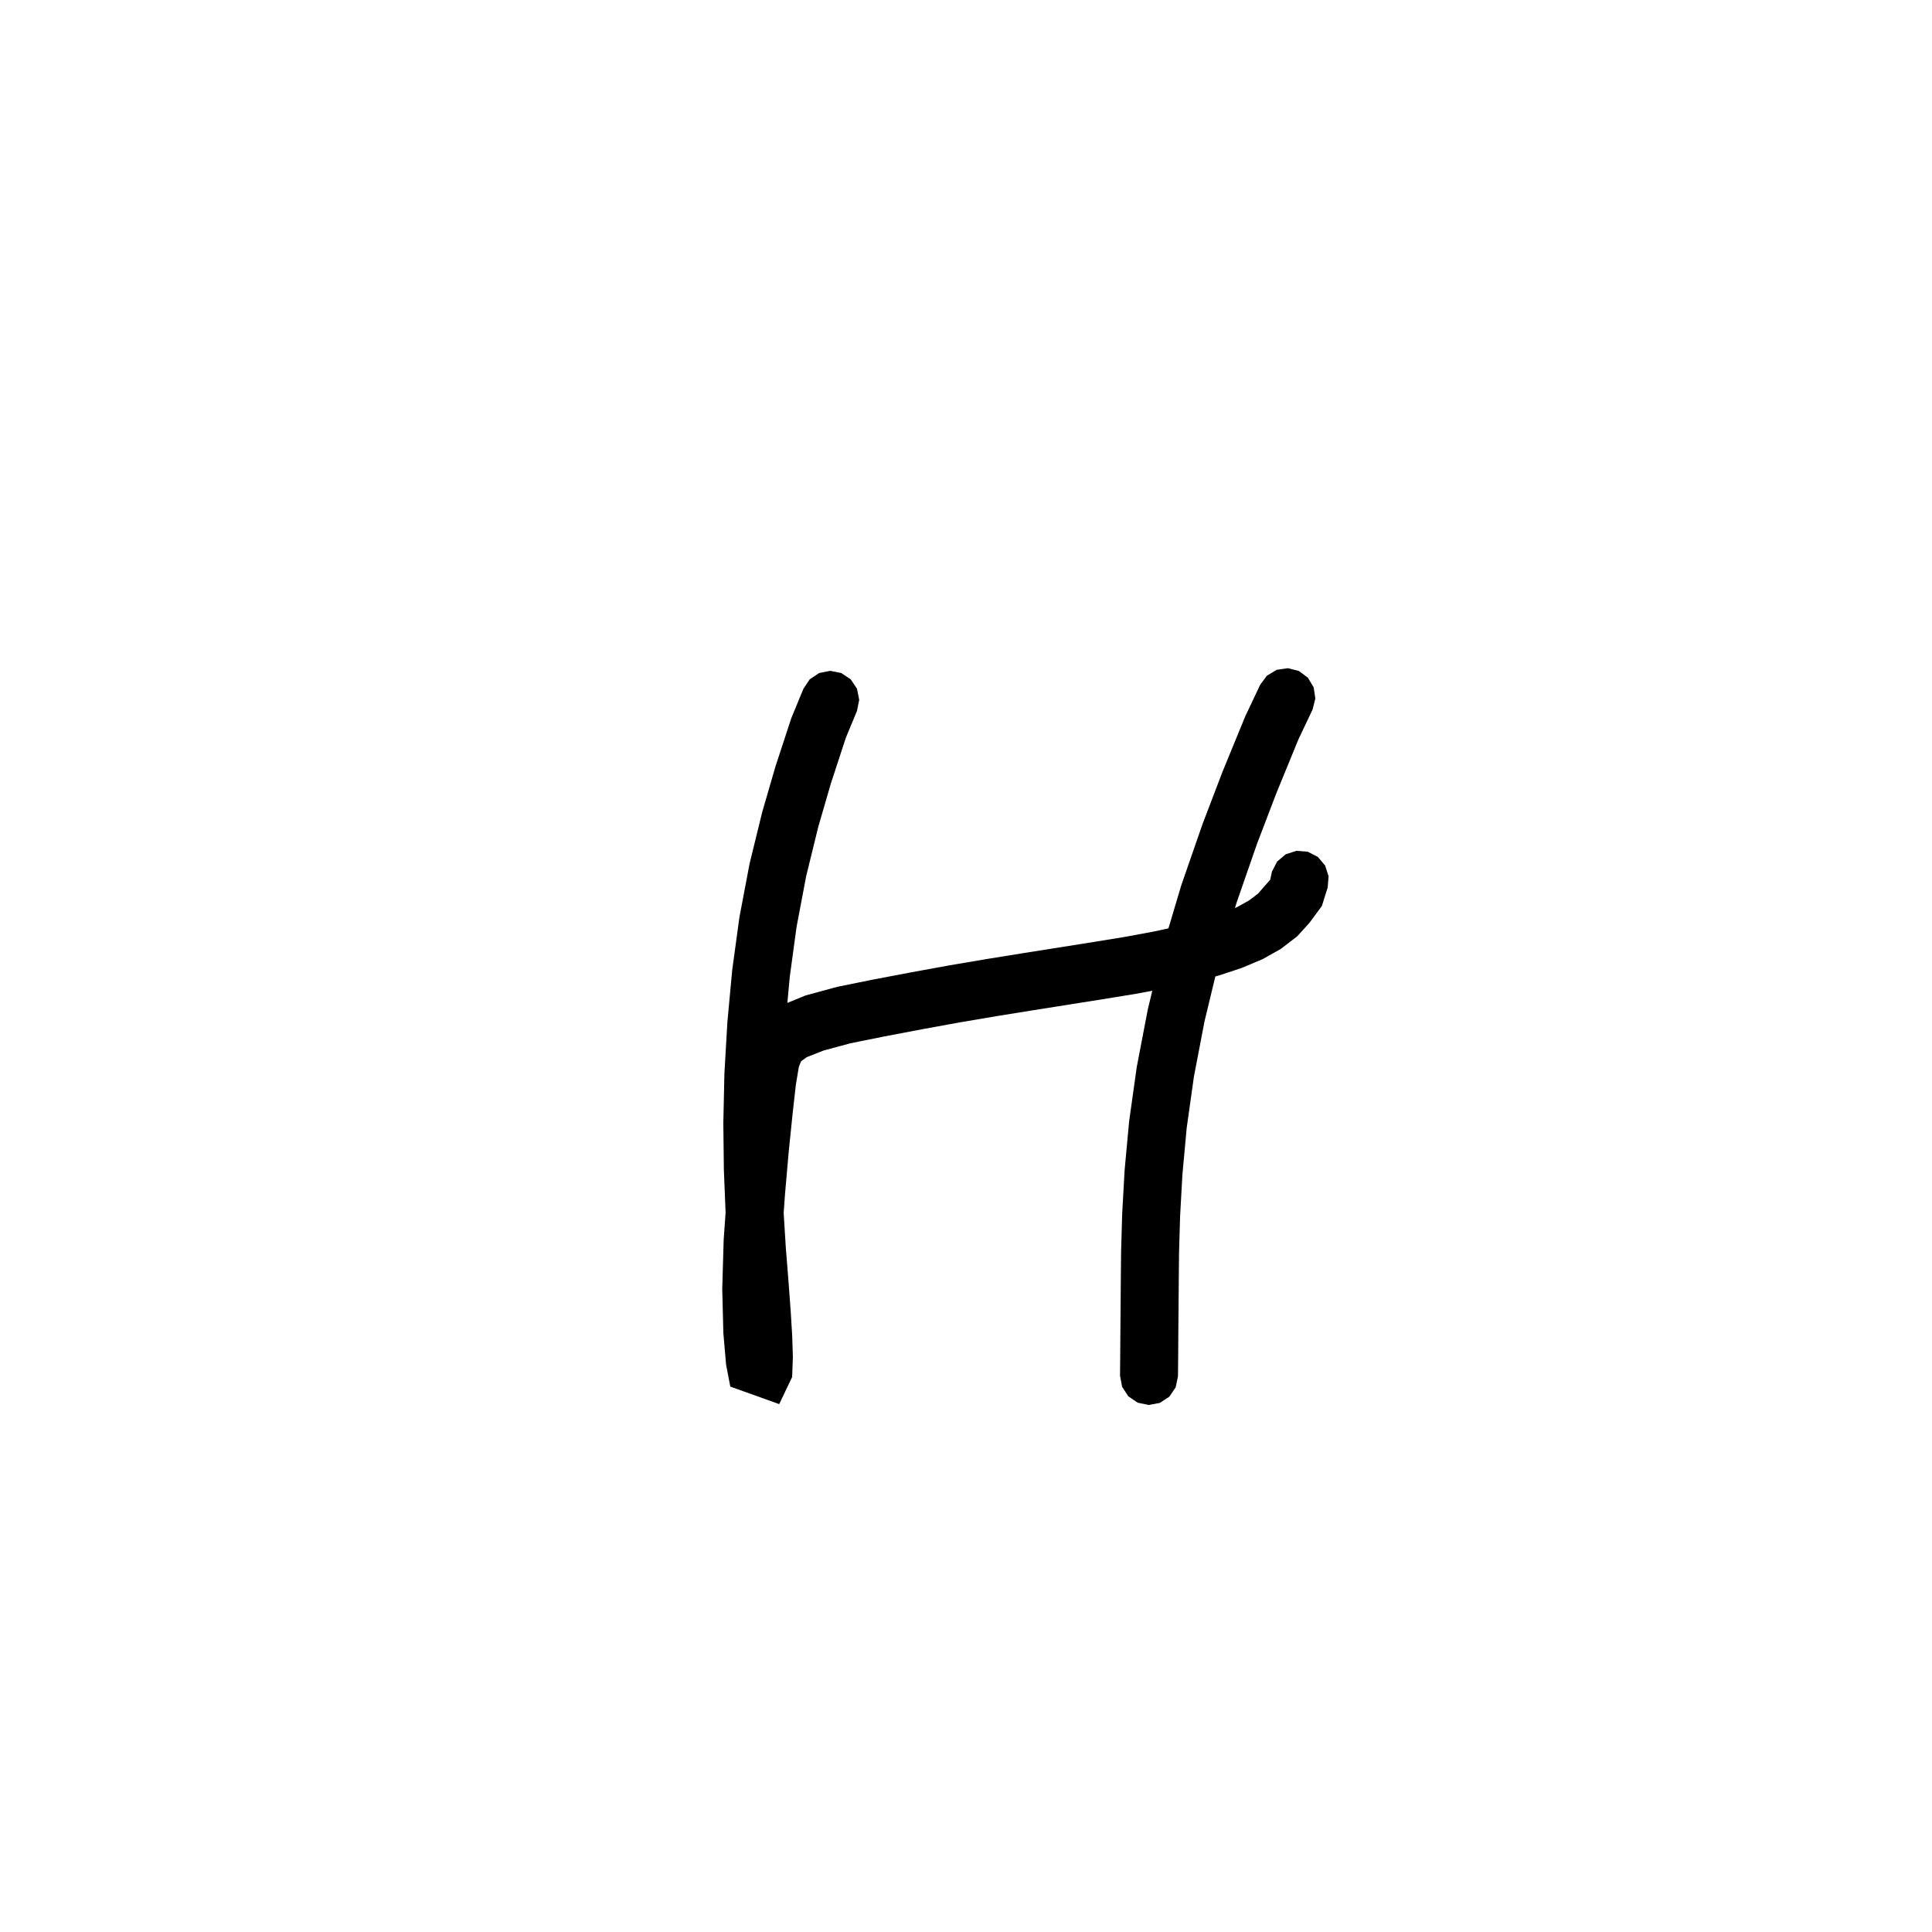
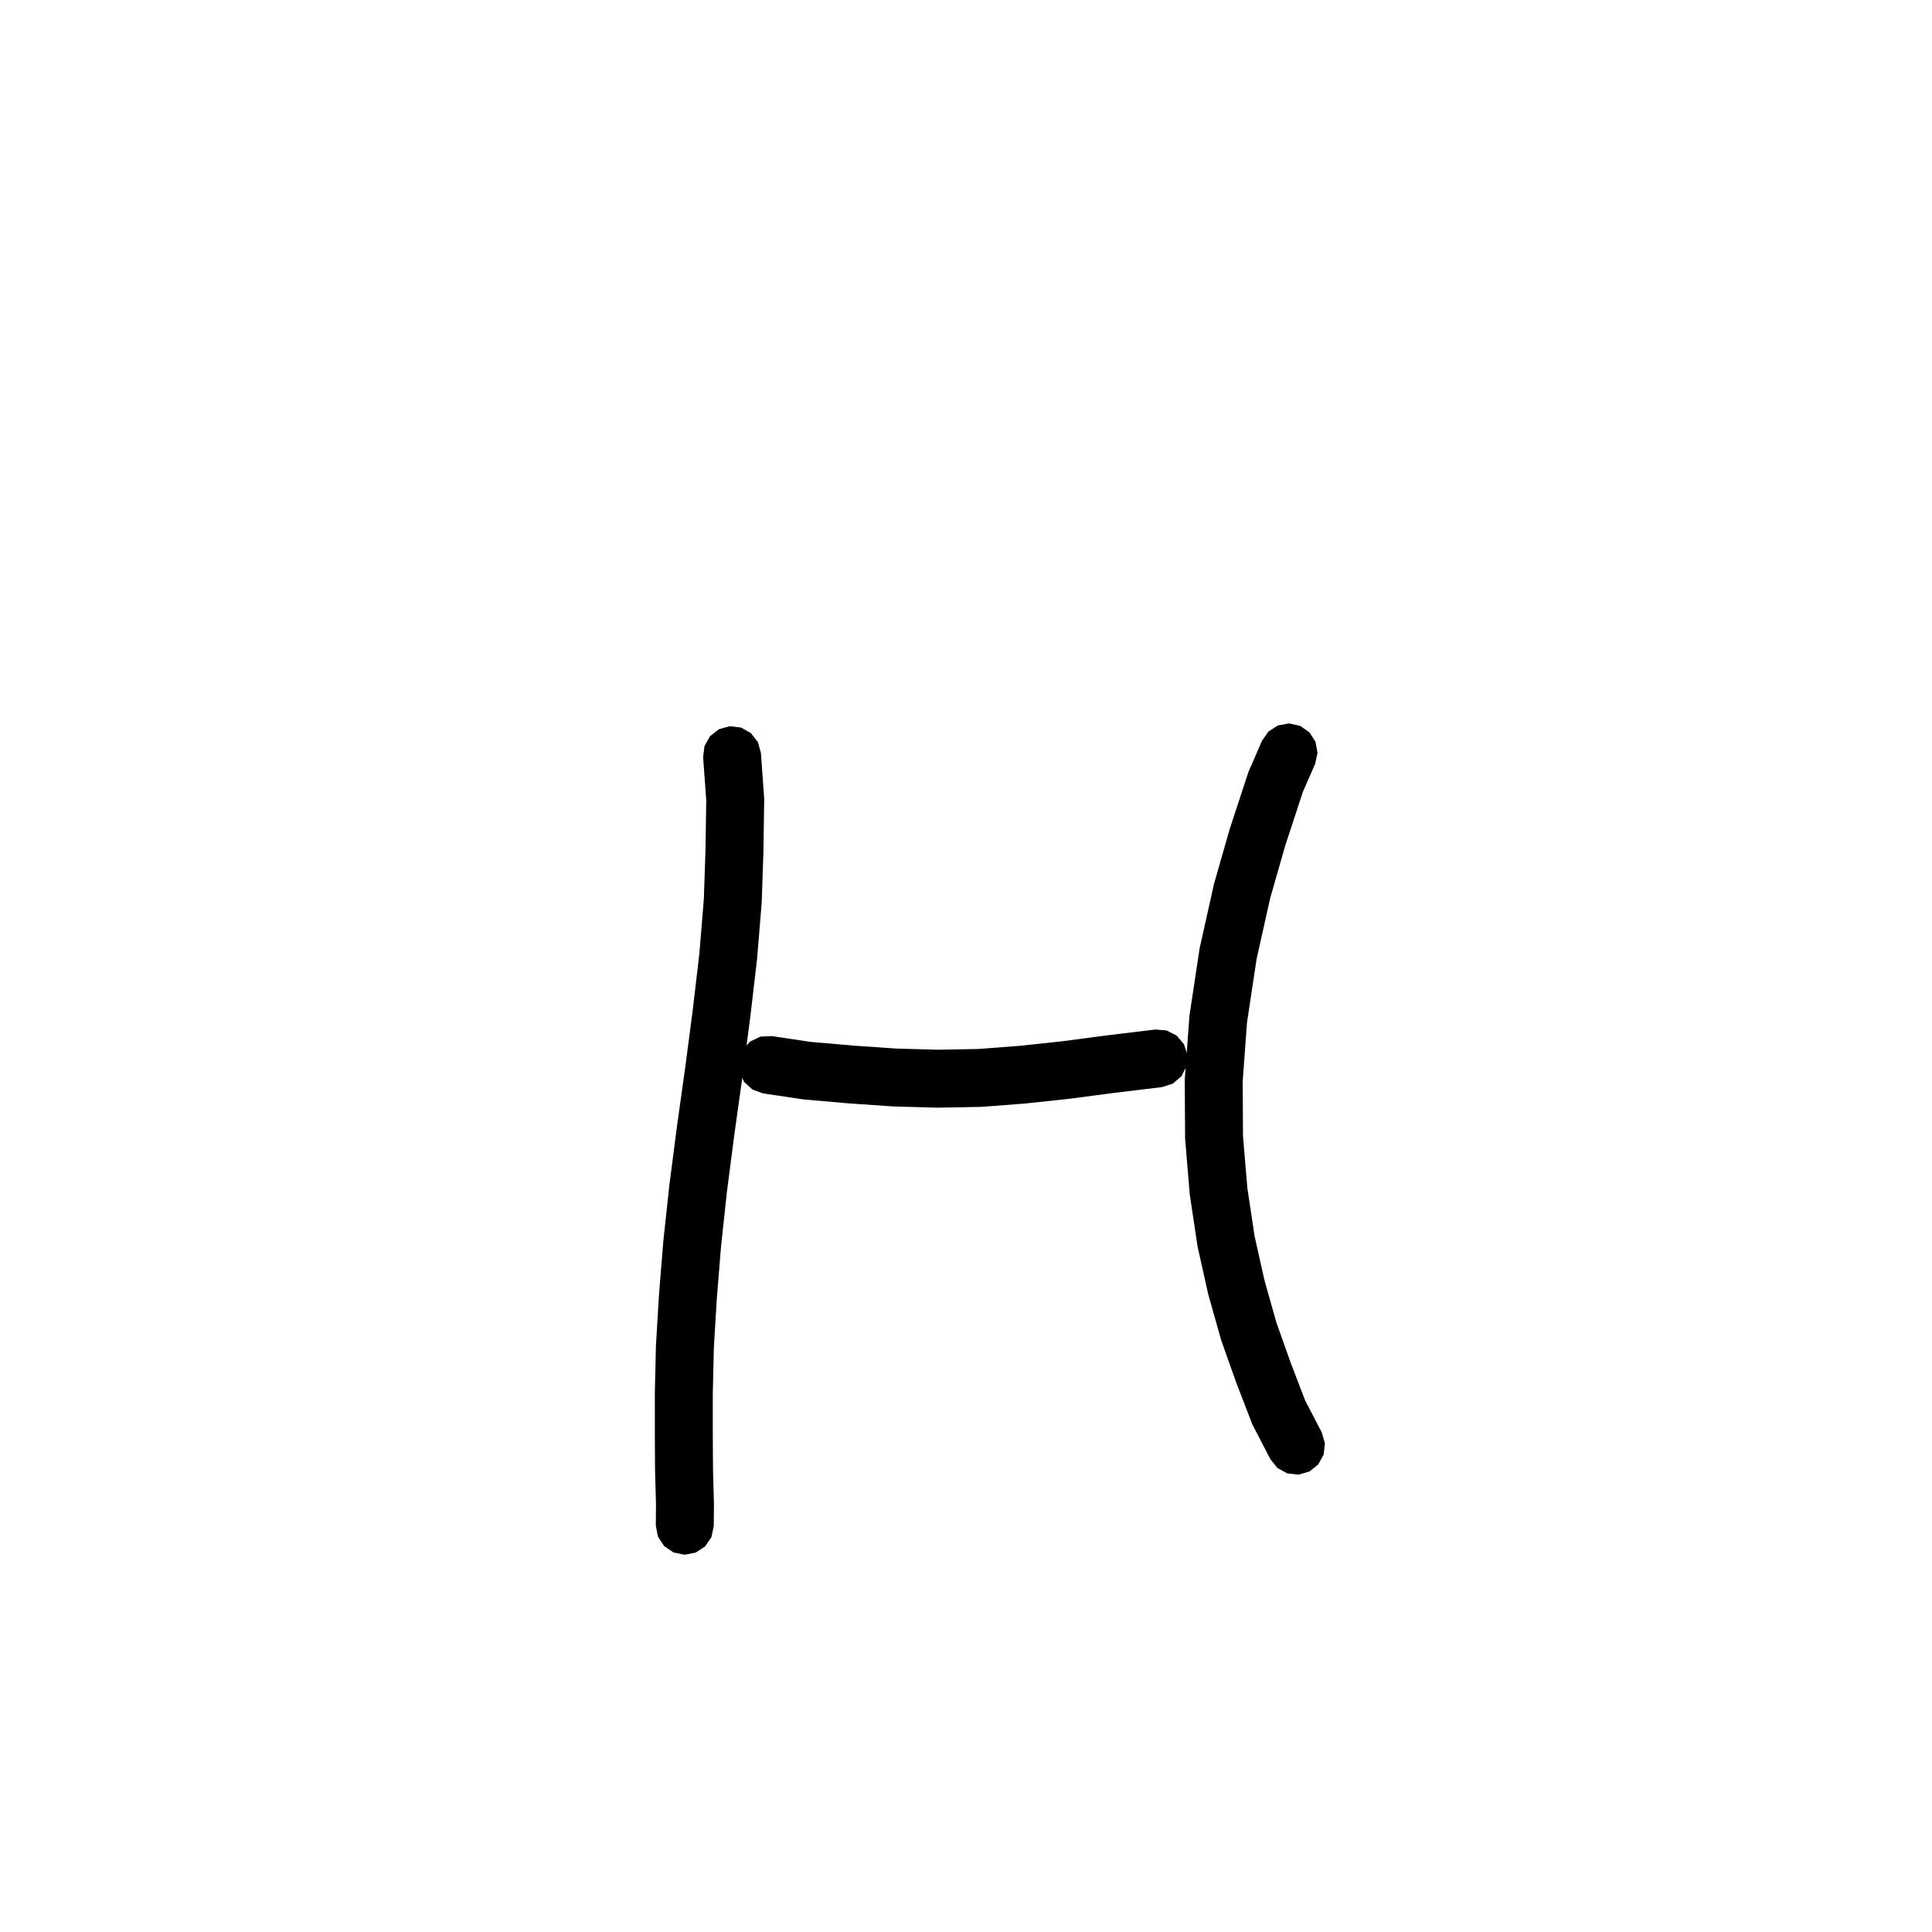
<svg xmlns="http://www.w3.org/2000/svg" viewBox="0 0 300 300" width="300" height="300">
-   <path d="M 124.759 106.945 L 122.877 111.504 L 120.418 119.002 L 118.368 126.058 L 116.386 134.146 L 114.809 142.476 L 113.696 150.638 L 112.946 158.729 L 112.487 166.686 L 112.317 174.374 L 112.401 181.631 L 112.672 188.36 L 113.044 194.398 L 113.463 199.662 L 113.794 204.123 L 114.022 207.835 L 114.117 210.696 L 114.062 212.811 L 115.372 211.003 L 122 212.657 L 121.683 210.837 L 121.311 206.54 L 121.15 200.149 L 121.361 192.959 L 121.886 185.553 L 122.48 178.739 L 123.075 172.961 L 123.573 168.489 L 124.042 165.665 L 124.395 164.785 L 125.284 164.151 L 127.885 163.126 L 132.057 161.999 L 137.332 160.933 L 143.174 159.824 L 149.063 158.749 L 154.834 157.773 L 160.493 156.86 L 165.972 155.994 L 171.214 155.16 L 176.203 154.35 L 180.984 153.462 L 185.298 152.526 L 189.241 151.483 L 192.82 150.301 L 196.06 148.934 L 198.882 147.348 L 201.444 145.381 L 203.36 143.26 L 205.261 140.679 L 206.162 137.812 L 206.303 136.062 L 205.763 134.391 L 204.625 133.054 L 203.062 132.254 L 201.312 132.114 L 199.641 132.654 L 198.304 133.792 L 197.504 135.355 L 197.239 136.598 L 196.44 137.506 L 195.356 138.753 L 193.951 139.819 L 192.14 140.833 L 189.68 141.866 L 186.692 142.851 L 183.202 143.774 L 179.216 144.638 L 174.664 145.483 L 169.786 146.274 L 164.562 147.106 L 159.074 147.973 L 153.366 148.894 L 147.504 149.885 L 141.526 150.976 L 135.602 152.101 L 130.009 153.235 L 125.082 154.574 L 120.916 156.282 L 117.405 159.115 L 115.425 163.068 L 114.66 167.244 L 114.125 172.005 L 113.52 177.894 L 112.914 184.847 L 112.372 192.508 L 112.15 200.117 L 112.322 206.993 L 112.75 211.93 L 113.4 215.31 L 120.994 218.031 L 123.005 213.822 L 123.117 210.67 L 123.011 207.398 L 122.773 203.51 L 122.437 198.971 L 122.022 193.769 L 121.661 187.907 L 121.399 181.402 L 121.317 174.426 L 121.48 167.048 L 121.921 159.405 L 122.637 151.662 L 123.691 143.924 L 125.181 136.054 L 127.065 128.375 L 129.015 121.665 L 131.345 114.552 L 133.074 110.388 L 133.417 108.666 L 133.074 106.944 L 132.098 105.484 L 130.638 104.509 L 128.916 104.167 L 127.194 104.51 L 125.734 105.485 Z" fill="black" fill-rule="nonzero" />
-   <path d="M 195.683 106.324 L 193.371 111.212 L 189.85 119.791 L 186.721 127.98 L 183.433 137.453 L 180.522 147.227 L 178.236 156.712 L 176.511 165.709 L 175.331 174.108 L 174.629 181.713 L 174.254 188.439 L 174.084 194.276 L 174.034 199.309 L 174 203.579 L 173.967 207.282 L 173.945 210.742 L 173.917 213.623 L 174.243 215.349 L 175.204 216.818 L 176.655 217.807 L 178.373 218.166 L 180.099 217.841 L 181.568 216.879 L 182.557 215.429 L 182.916 213.71 L 182.944 210.813 L 182.967 207.352 L 183 203.654 L 183.033 199.391 L 183.082 194.458 L 183.246 188.828 L 183.604 182.387 L 184.269 175.159 L 185.389 167.191 L 187.031 158.621 L 189.211 149.573 L 192 140.213 L 195.179 131.054 L 198.216 123.109 L 201.629 114.788 L 203.817 110.176 L 204.244 108.473 L 203.988 106.736 L 203.086 105.23 L 201.676 104.183 L 199.973 103.756 L 198.236 104.012 L 196.73 104.914 Z" fill="black" fill-rule="nonzero" />
+   <path d="M 109.178 117.574 L 109.668 124.284 L 109.551 131.874 L 109.291 139.619 L 108.606 147.987 L 107.584 156.713 L 106.407 165.712 L 105.124 174.865 L 103.948 183.935 L 103.003 192.692 L 102.328 201.032 L 101.854 208.926 L 101.684 216.245 L 101.683 222.813 L 101.717 228.341 L 101.862 233.616 L 101.834 236.879 L 102.162 238.604 L 103.125 240.072 L 104.577 241.06 L 106.296 241.417 L 108.021 241.088 L 109.489 240.125 L 110.476 238.673 L 110.833 236.954 L 110.861 233.495 L 110.716 228.192 L 110.683 222.787 L 110.683 216.355 L 110.846 209.307 L 111.305 201.668 L 111.963 193.541 L 112.885 184.998 L 114.043 176.069 L 115.326 166.921 L 116.516 157.82 L 117.561 148.88 L 118.276 140.147 L 118.549 132.093 L 118.665 124.05 L 118.155 116.926 L 117.689 115.233 L 116.611 113.847 L 115.085 112.979 L 113.342 112.762 L 111.649 113.228 L 110.264 114.306 L 109.396 115.832 Z" fill="black" fill-rule="nonzero" />
+   <path d="M 118.502 169.784 L 124.785 170.72 L 131.85 171.336 L 138.766 171.811 L 145.594 172 L 152.312 171.878 L 159.077 171.365 L 165.933 170.635 L 172.453 169.77 L 180.458 168.801 L 182.126 168.254 L 183.458 167.11 L 184.251 165.543 L 184.384 163.792 L 183.837 162.124 L 182.693 160.792 L 181.126 159.999 L 179.376 159.866 L 171.325 160.841 L 164.867 161.698 L 158.257 162.402 L 151.888 162.888 L 145.64 163 L 139.201 162.822 L 132.55 162.364 L 125.826 161.78 L 119.831 160.883 L 118.077 160.967 L 116.49 161.716 L 115.309 163.016 L 114.716 164.669 L 114.8 166.423 L 115.55 168.011 L 116.849 169.191 Z" fill="black" fill-rule="nonzero" />
+   <path d="M 195.959 115.034 L 193.857 119.871 L 190.949 128.728 L 188.503 137.282 L 186.276 147.259 L 184.695 157.743 L 183.969 167.608 L 184.021 176.813 L 184.746 185.484 L 185.959 193.57 L 187.62 201.001 L 189.628 208.111 L 191.962 214.693 L 194.445 221.138 L 197.255 226.572 L 198.352 227.943 L 199.891 228.79 L 201.636 228.983 L 203.322 228.495 L 204.693 227.398 L 205.54 225.859 L 205.733 224.114 L 205.245 222.428 L 202.666 217.473 L 200.404 211.574 L 198.206 205.389 L 196.347 198.799 L 194.808 191.93 L 193.687 184.449 L 193.012 176.421 L 192.964 167.926 L 193.638 158.757 L 195.124 148.907 L 197.23 139.484 L 199.551 131.373 L 202.31 122.962 L 204.208 118.633 L 204.583 116.918 L 204.272 115.19 L 203.324 113.712 L 201.883 112.709 L 200.168 112.334 L 198.44 112.644 L 196.962 113.592 Z" fill="black" fill-rule="nonzero" />
</svg>
